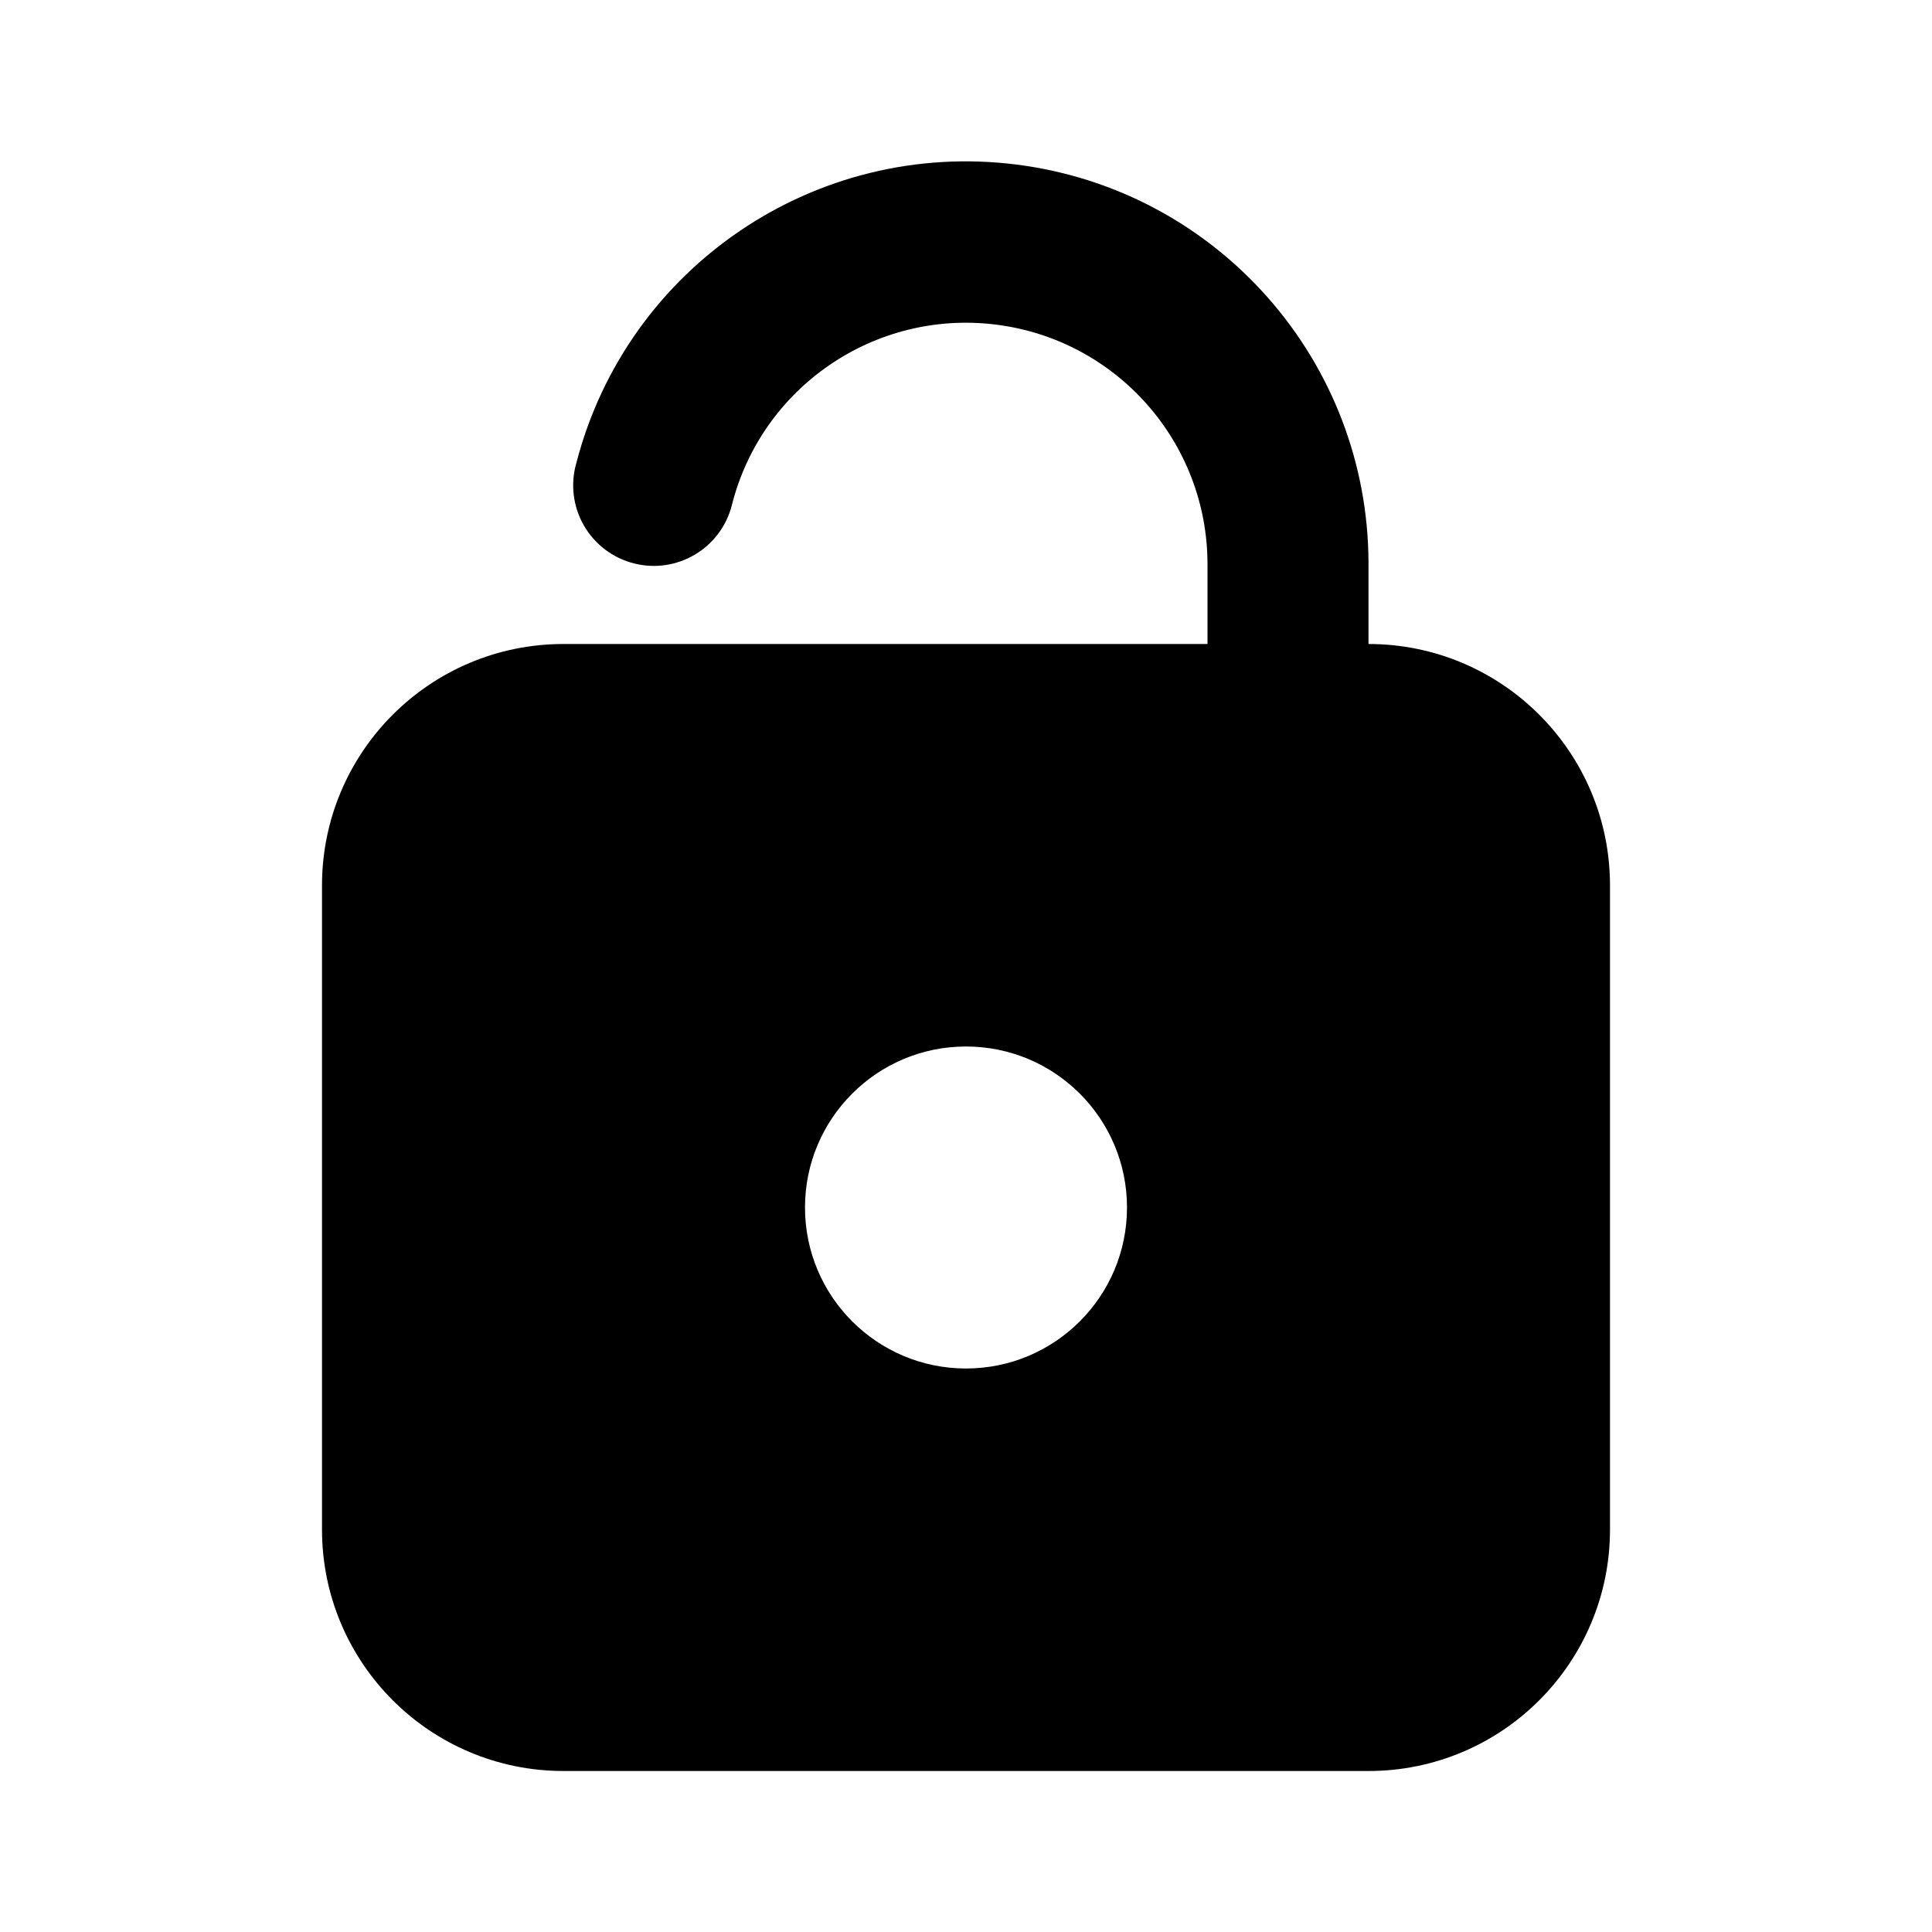
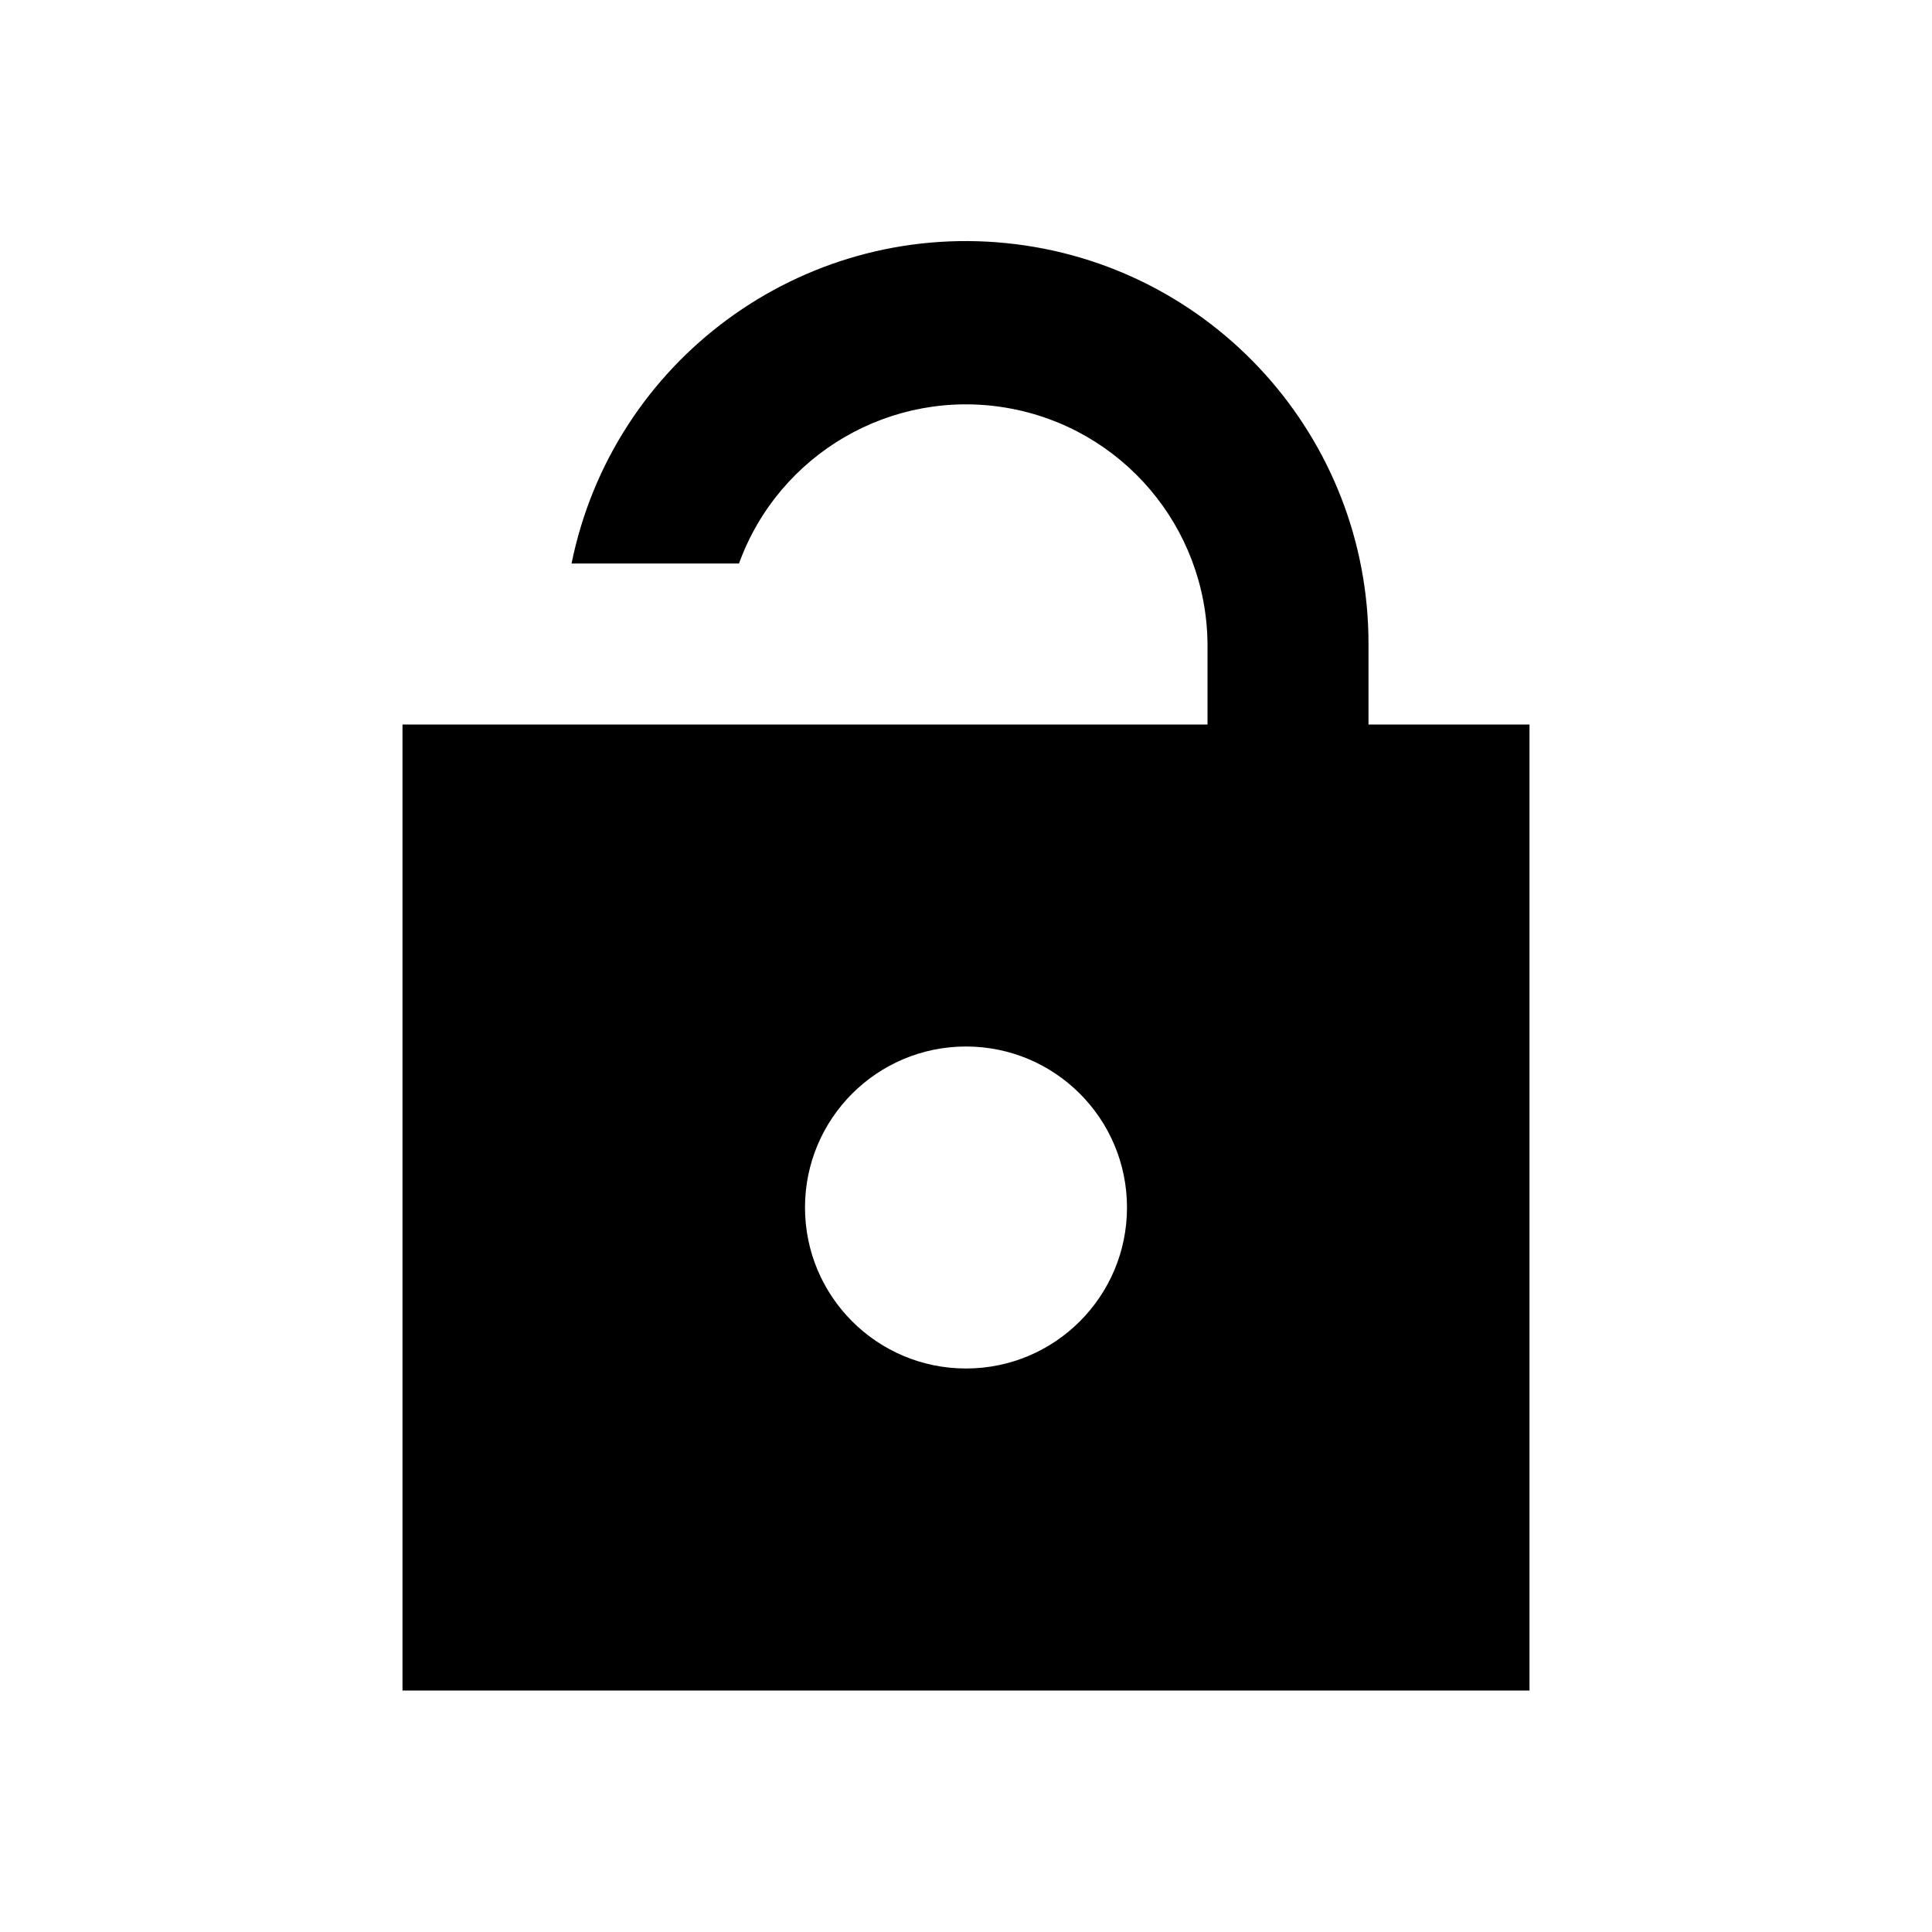
<svg xmlns="http://www.w3.org/2000/svg" id="Layer_1" data-name="Layer 1" viewBox="0 0 24 24">
-   <path d="M20,11a3,3,0,0,0-3-3h0V7A5,5,0,0,0,7.16,5.75,1,1,0,0,0,7.88,7a1,1,0,0,0,1.21-.72A3,3,0,0,1,15,7V8H7a3,3,0,0,0-3,3v8a3,3,0,0,0,3,3H17a3,3,0,0,0,3-3Zm-8,6a2,2,0,1,1,2-2A2,2,0,0,1,12,17Z" />
+   <path d="M5,21H19V9H17V8A5,5,0,0,0,7.1,7H9.18A3,3,0,0,1,15,8V9H5Zm7-8a2,2,0,1,1-2,2A2,2,0,0,1,12,13Z" />
</svg>
